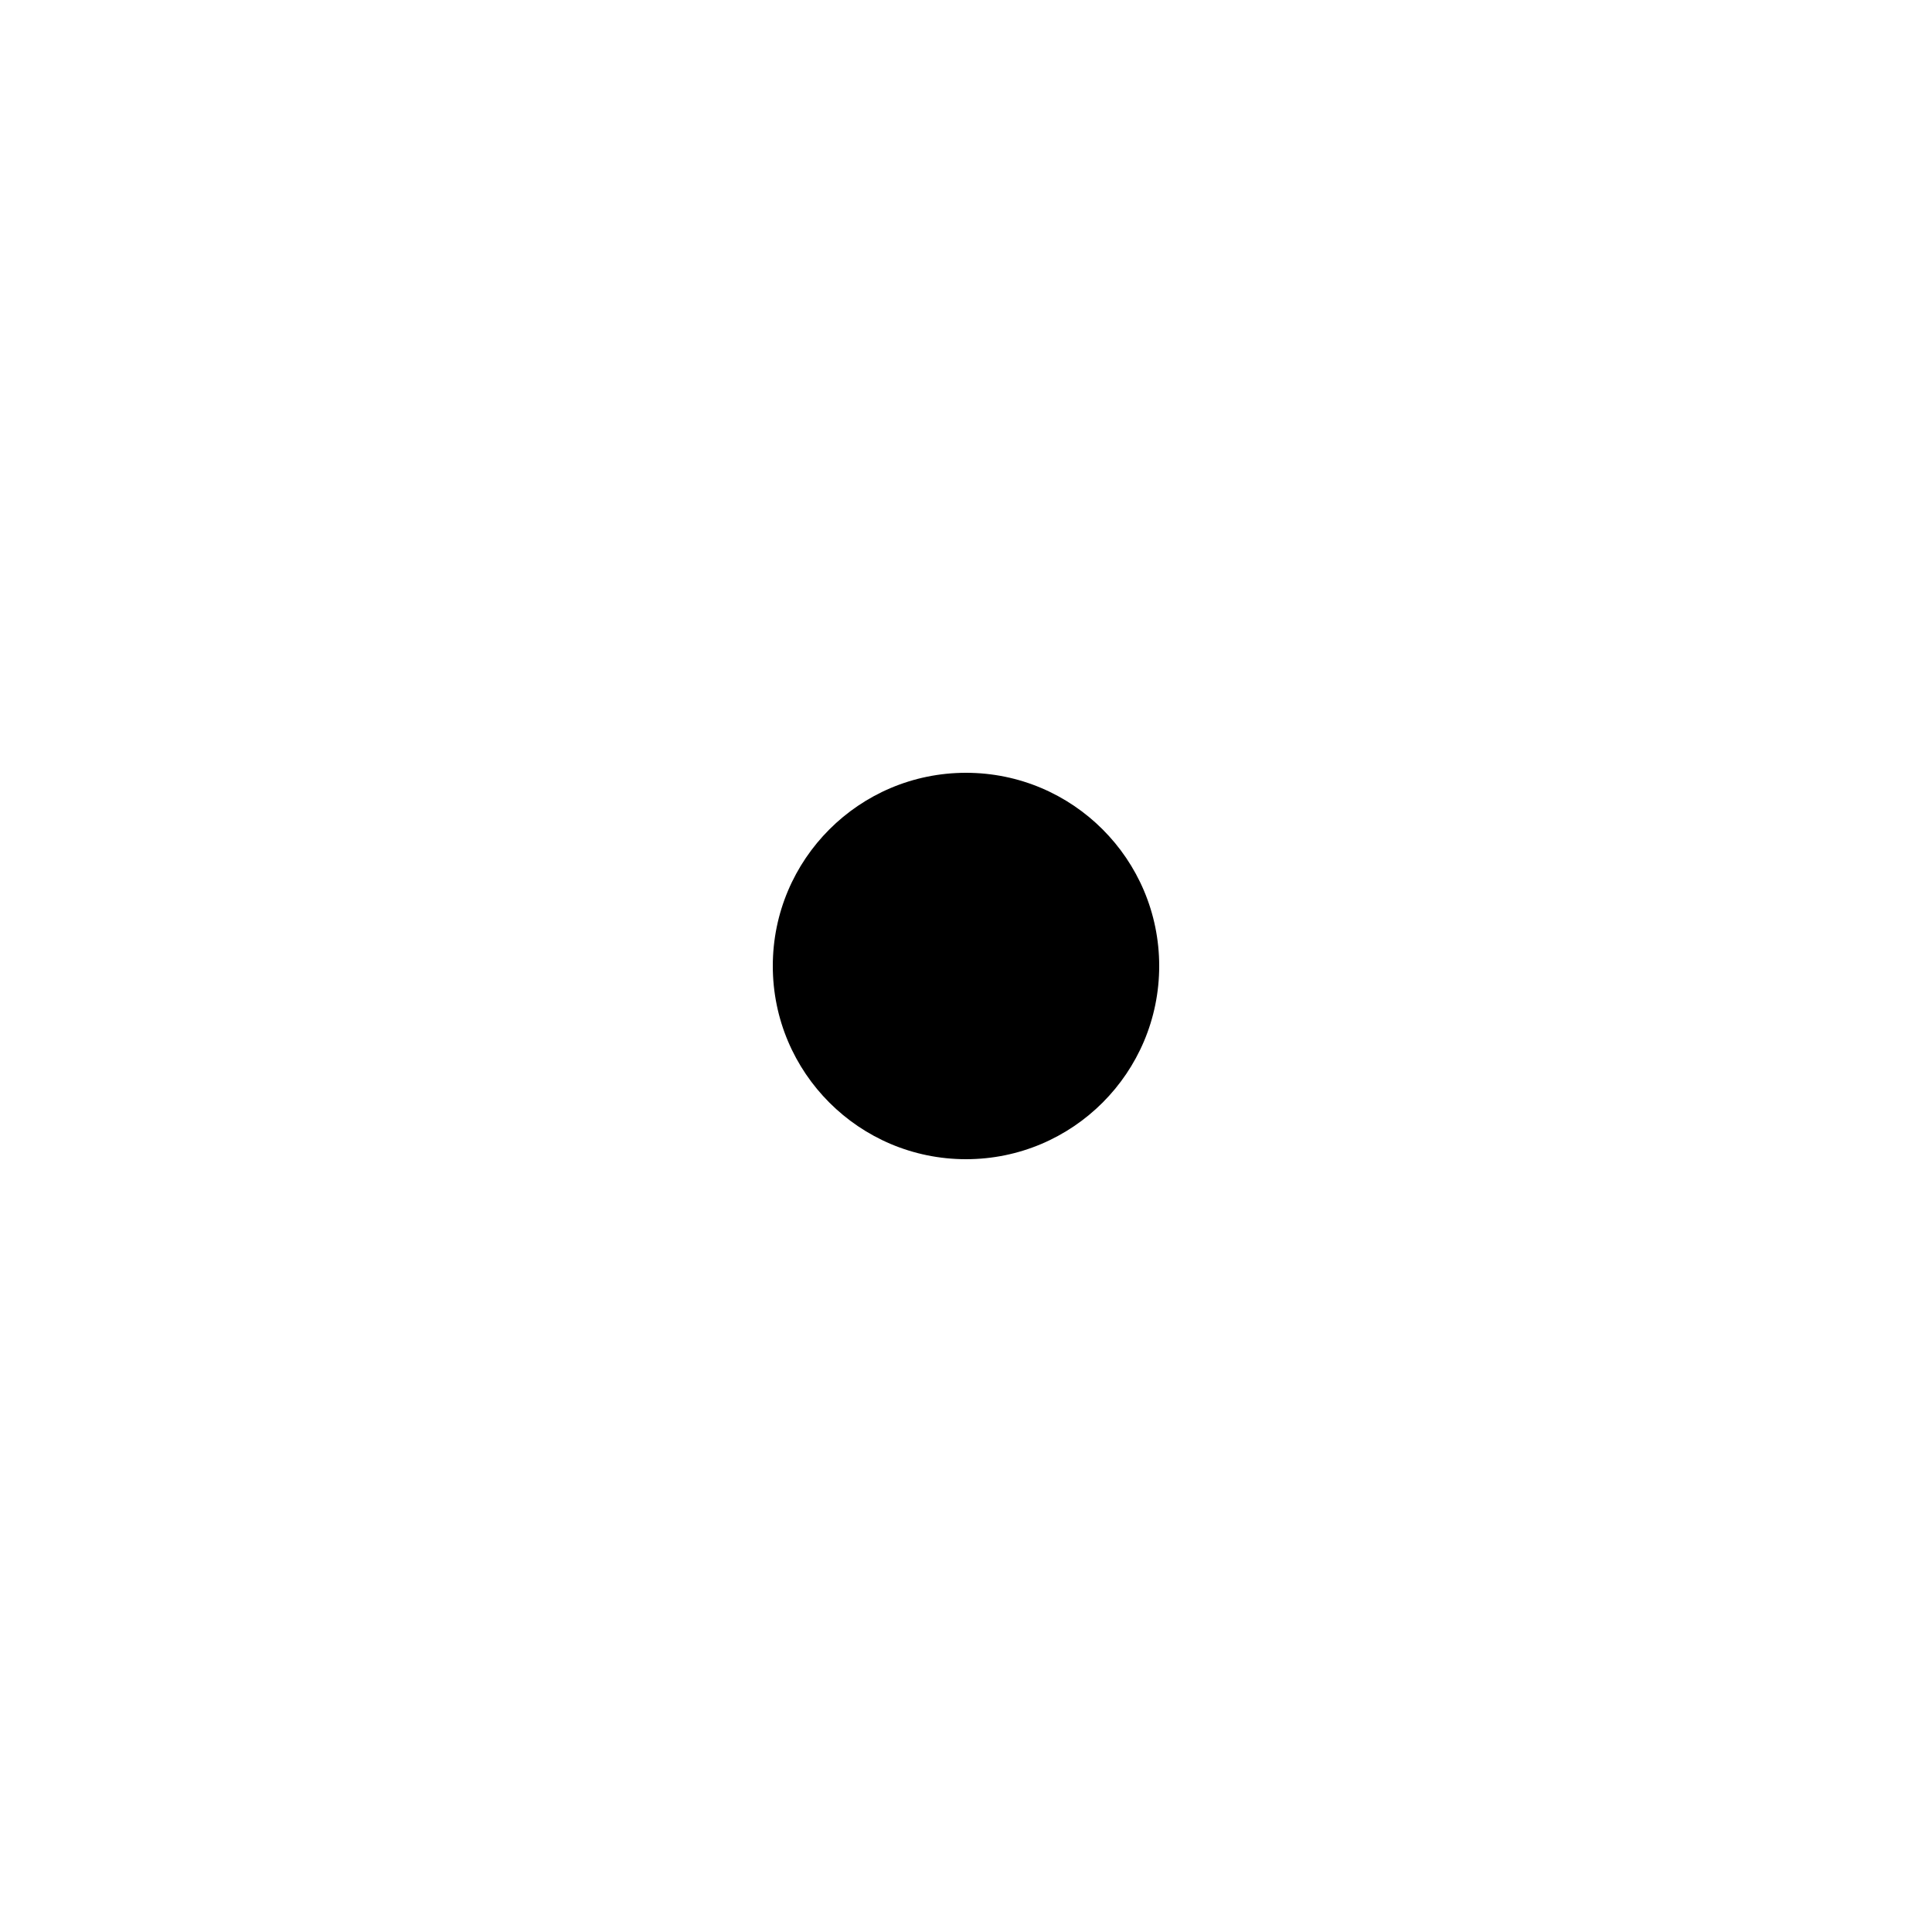
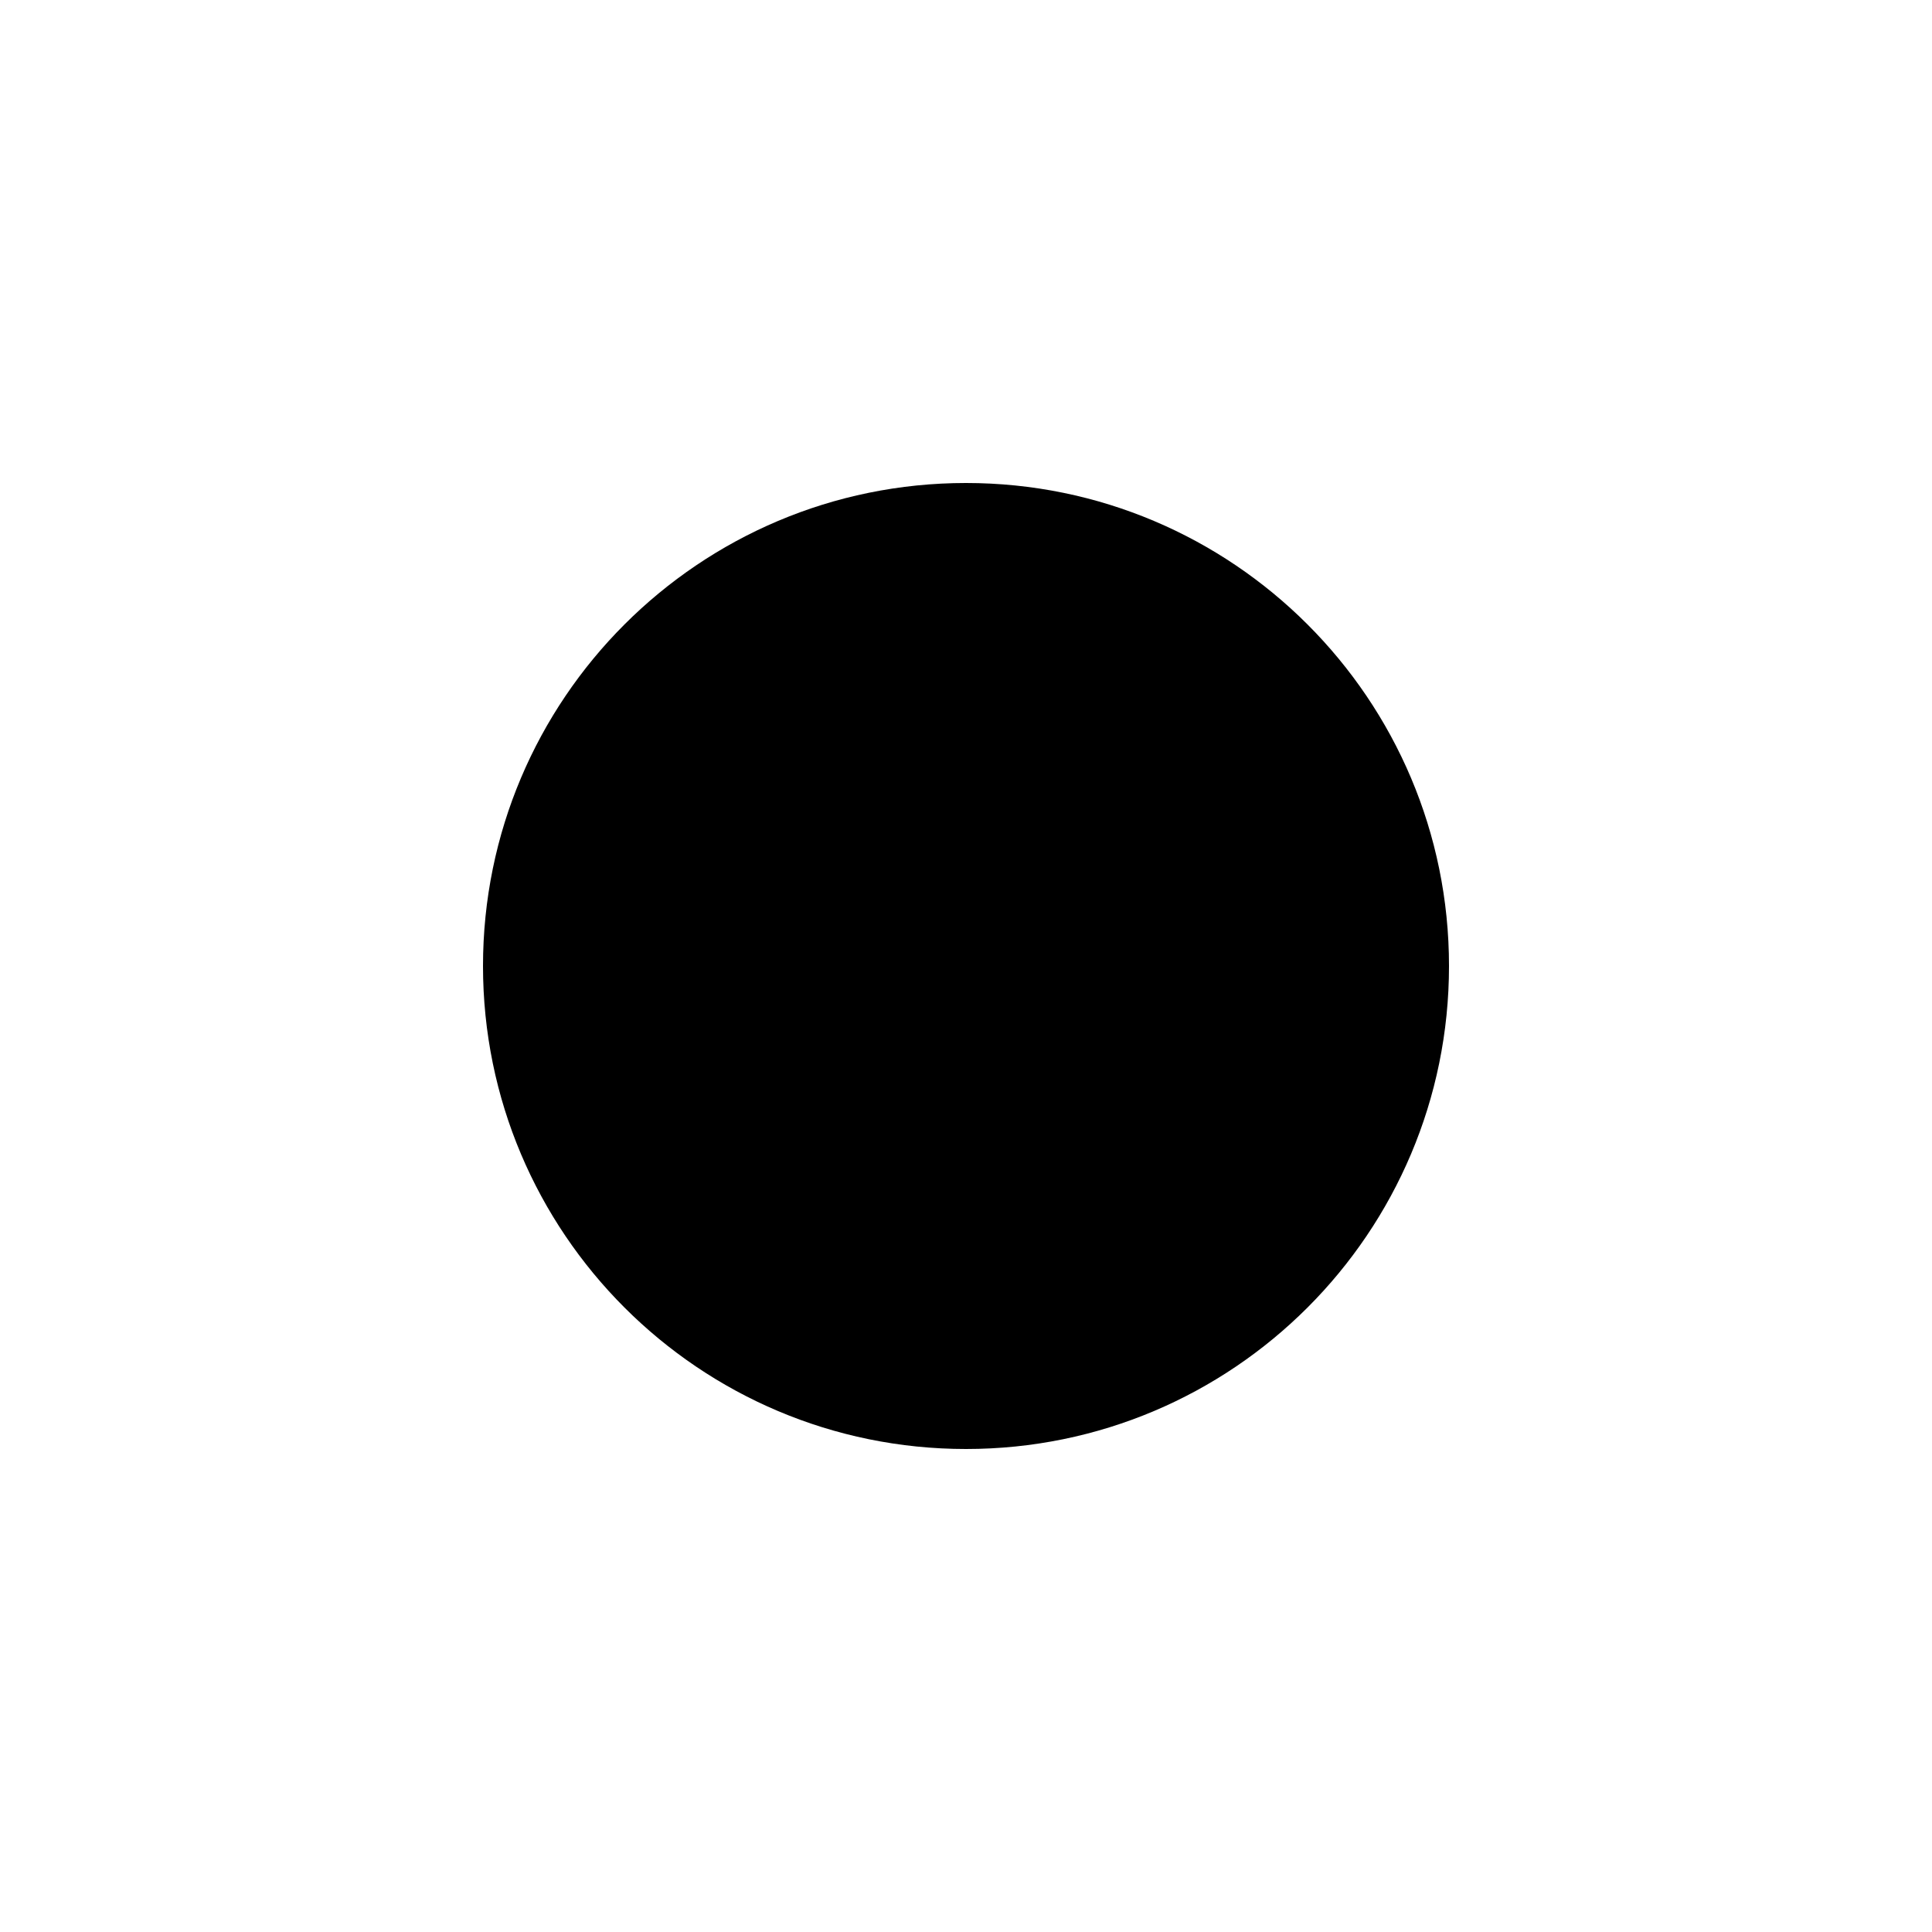
<svg xmlns="http://www.w3.org/2000/svg" version="1.1" id="Layer_1" x="0px" y="0px" viewBox="0 0 100 100" style="enable-background:new 0 0 100 100" xml:space="preserve">
-   <path fill="#000" d="M 40 50 A 1 1 0 0 0 60 50 A 1 1 0 0 0 40 50" />
+   <path fill="#000" d="M 25 50 A 1 1 0 0 0 75 50 A 1 1 0 0 0 25 50" />
</svg>
